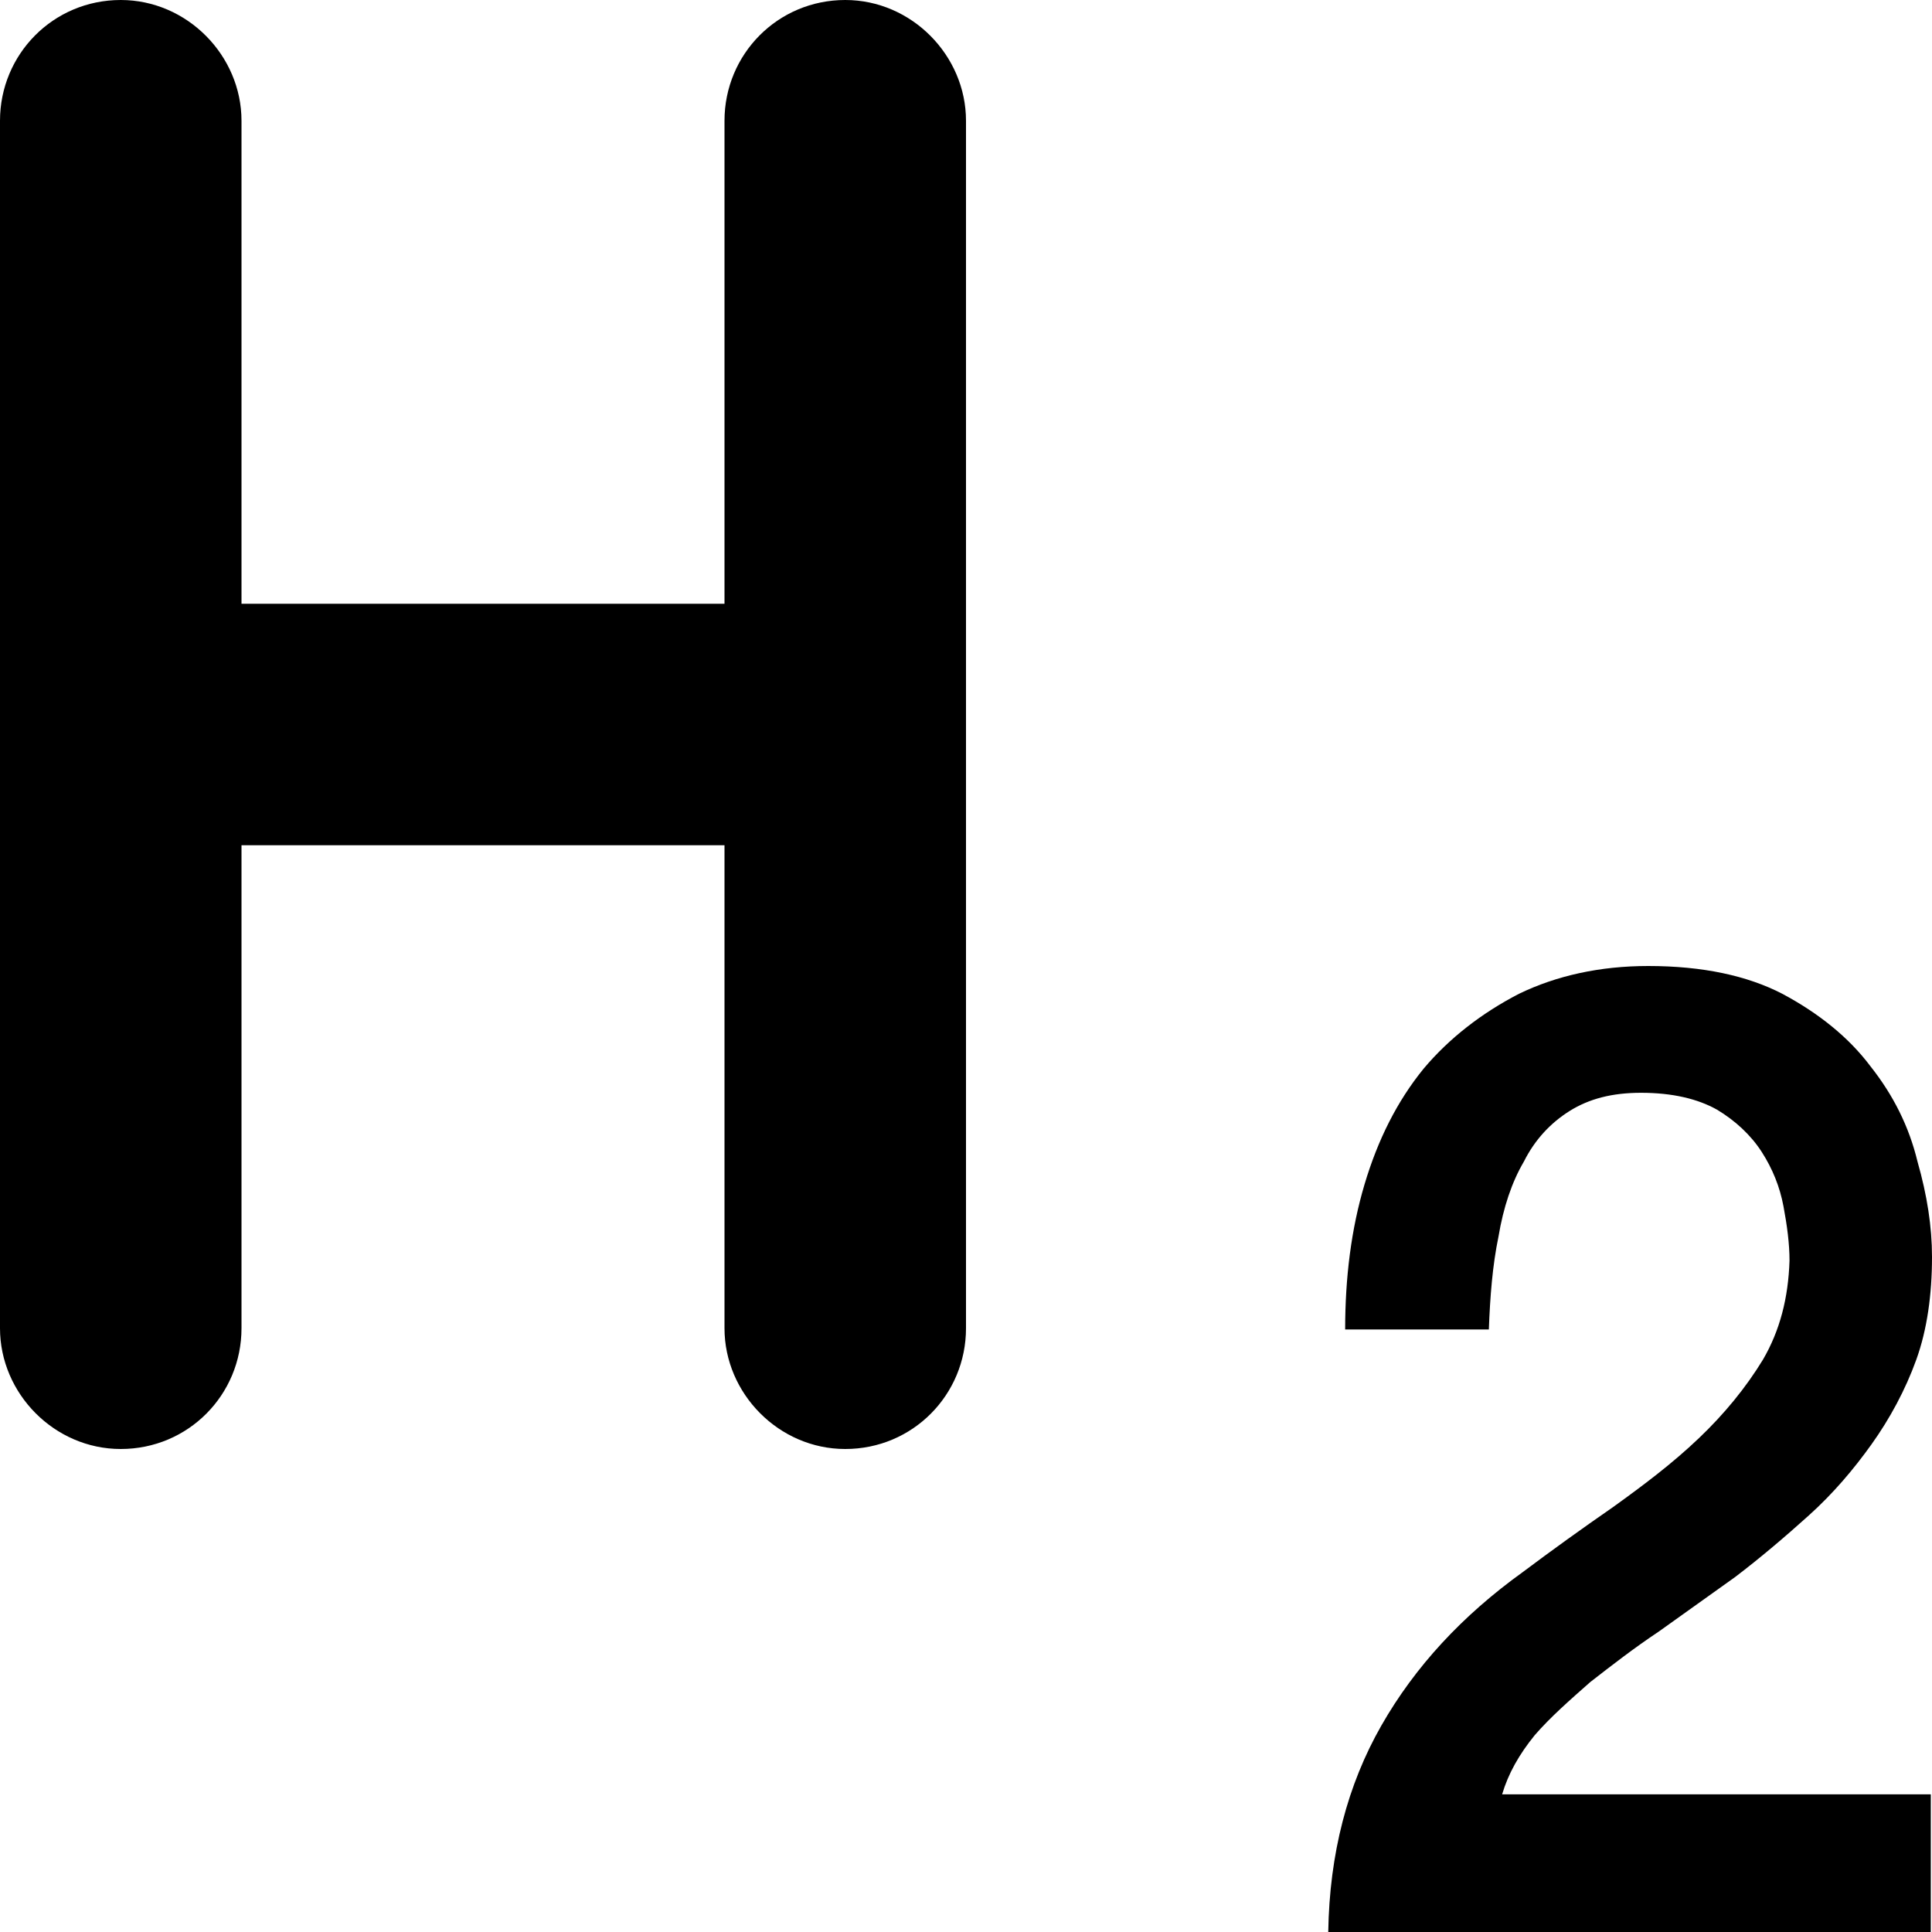
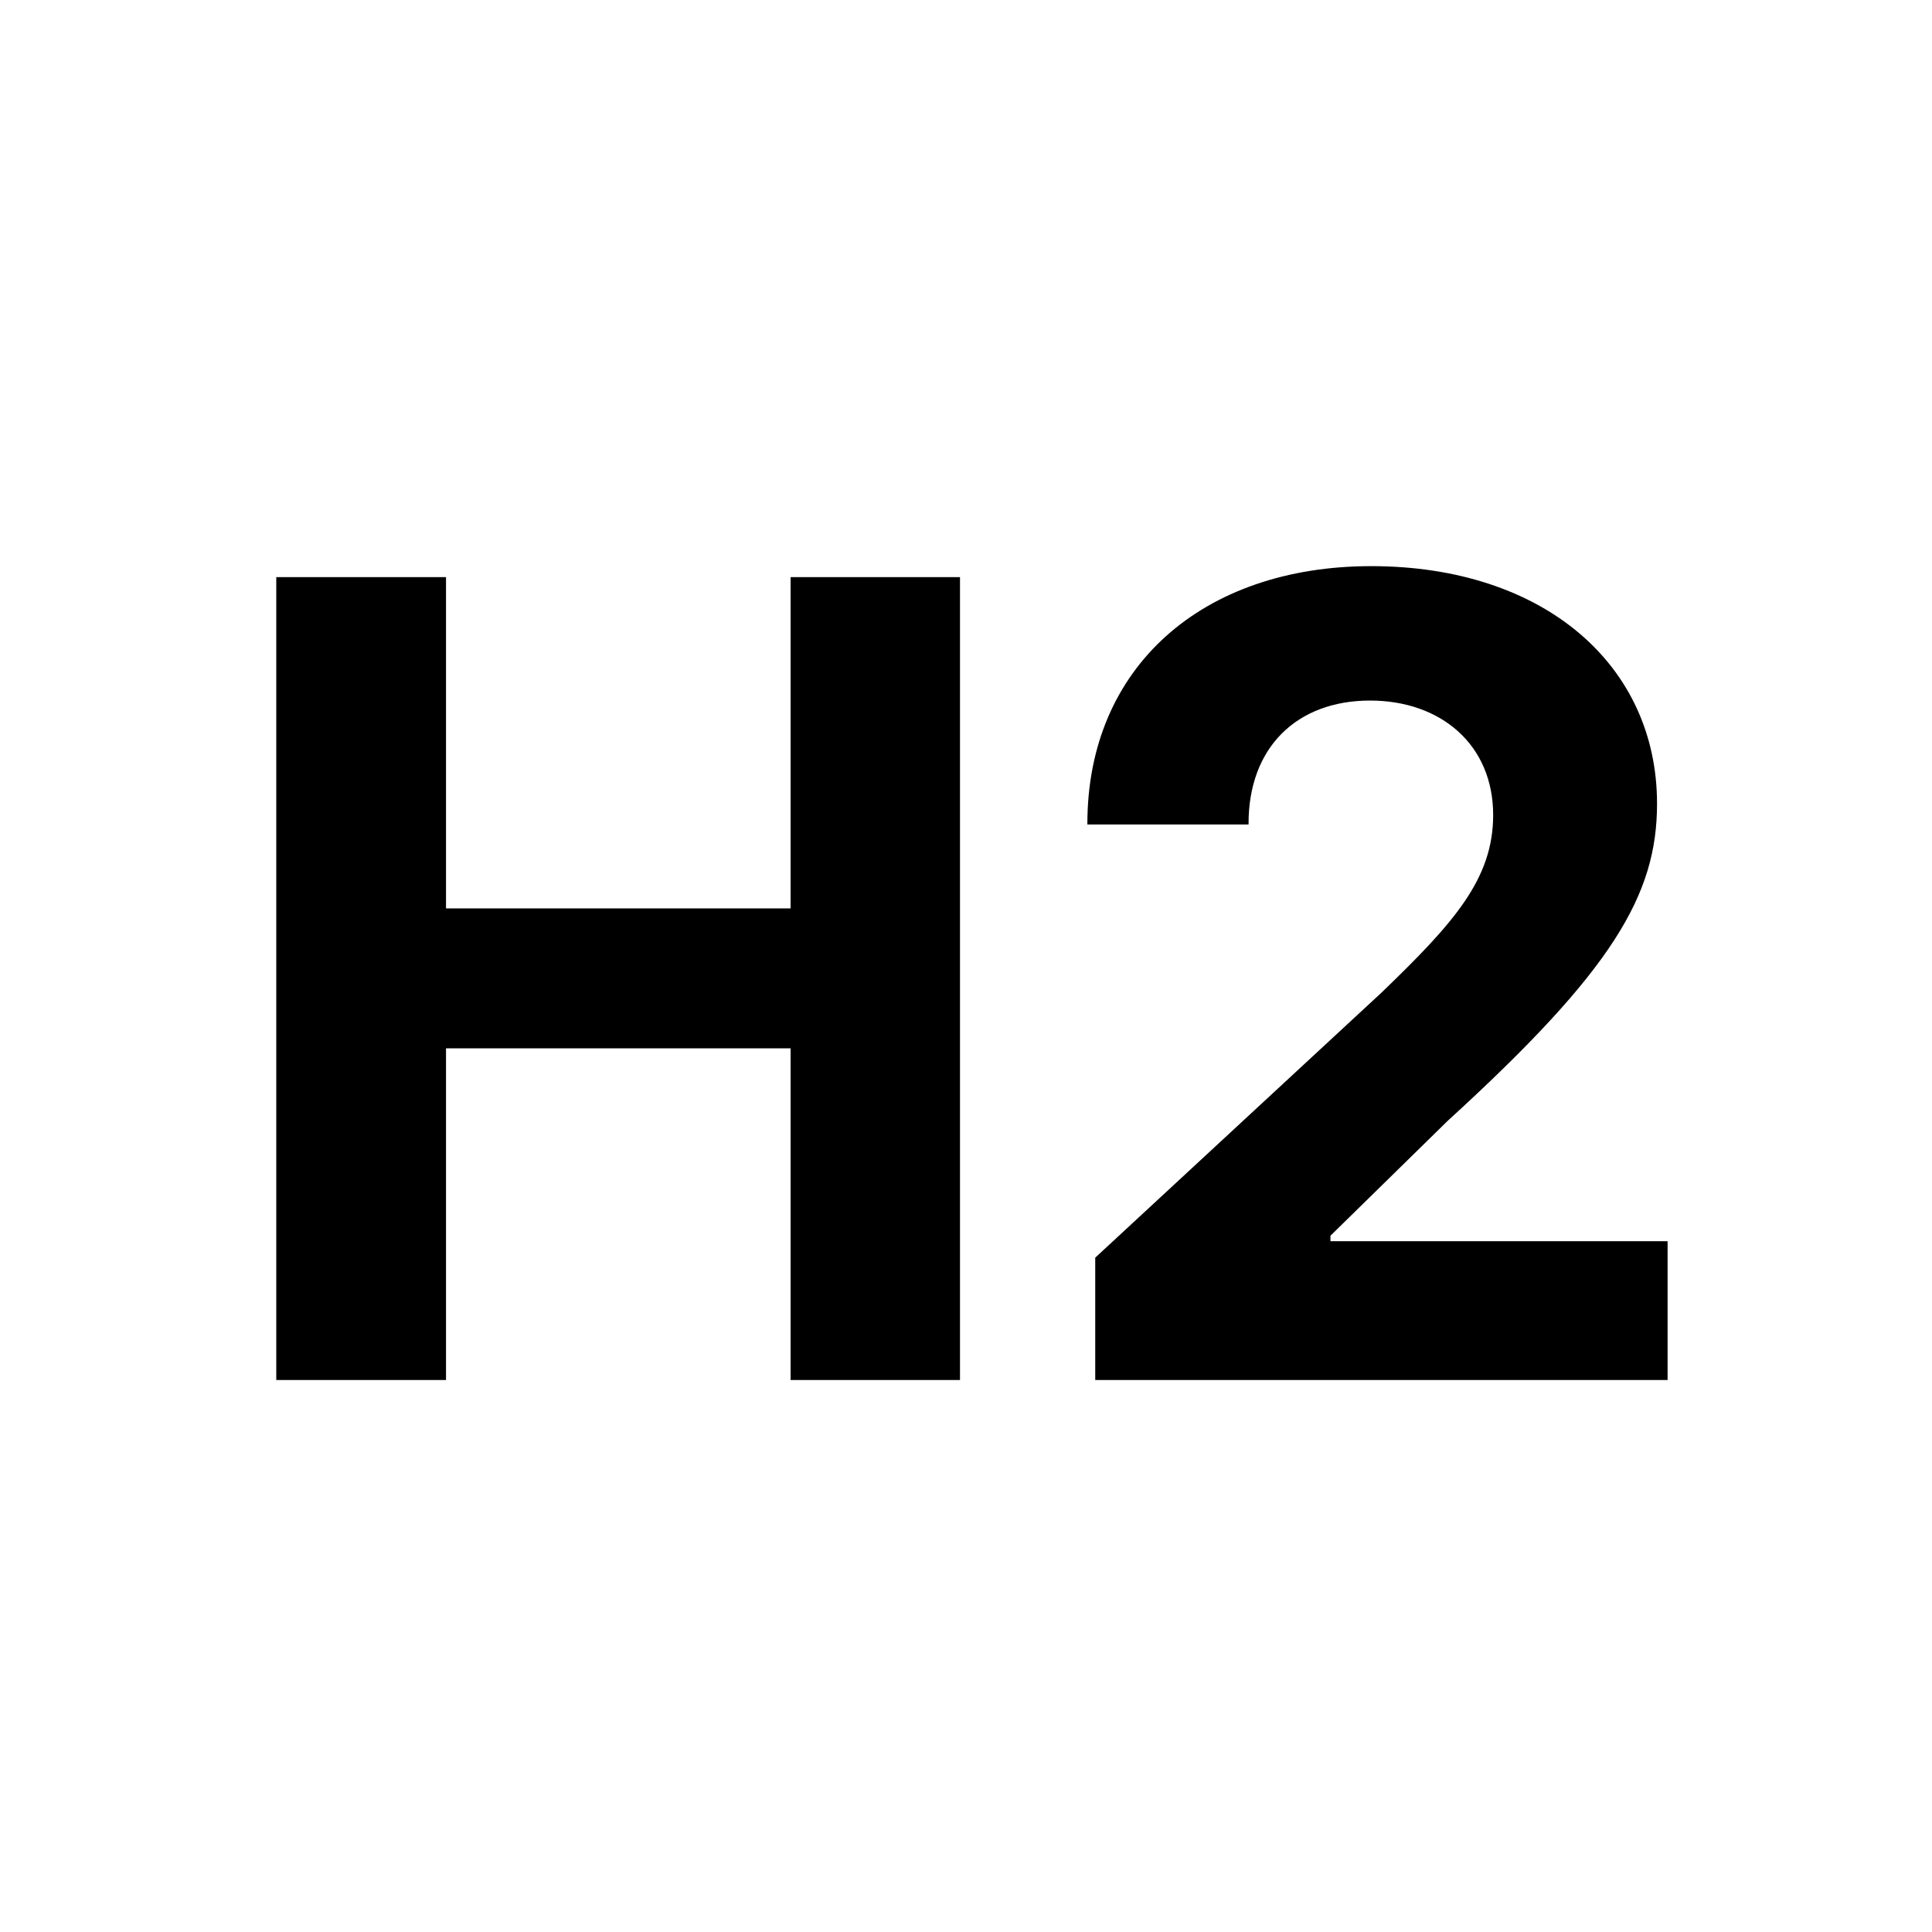
- <svg xmlns="http://www.w3.org/2000/svg" version="1.1" id="Layer_1" x="0px" y="0px" viewBox="0 0 16 16" enable-background="new 0 0 16 16" xml:space="preserve">
-   <g id="heading_two_2_">
-     <g id="pt-icon-header2-16">
-       <path id="Combined-Shape_16_" d="M13.17,13.93c-0.17,0.15-0.33,0.29-0.46,0.44c-0.13,0.16-0.22,0.32-0.27,0.49h3.55V16H11    c0.01-0.65,0.16-1.22,0.44-1.71c0.28-0.49,0.67-0.91,1.17-1.27c0.24-0.18,0.49-0.36,0.75-0.54c0.25-0.18,0.49-0.36,0.71-0.57    c0.21-0.2,0.39-0.42,0.53-0.65c0.14-0.24,0.21-0.51,0.22-0.82c0-0.14-0.02-0.29-0.05-0.45c-0.03-0.16-0.09-0.31-0.18-0.45    c-0.09-0.14-0.22-0.26-0.37-0.35c-0.16-0.09-0.37-0.14-0.63-0.14c-0.24,0-0.43,0.05-0.59,0.15c-0.16,0.1-0.29,0.24-0.38,0.42    c-0.1,0.17-0.17,0.38-0.21,0.62c-0.05,0.24-0.07,0.5-0.08,0.77h-1.19c0-0.43,0.05-0.83,0.16-1.2c0.11-0.37,0.27-0.69,0.49-0.96    C12,8.6,12.27,8.39,12.58,8.23C12.89,8.08,13.25,8,13.65,8c0.45,0,0.82,0.08,1.11,0.23c0.3,0.16,0.55,0.36,0.73,0.6    c0.19,0.24,0.32,0.5,0.39,0.79C15.96,9.9,16,10.16,16,10.41c0,0.31-0.04,0.6-0.13,0.85c-0.09,0.25-0.22,0.49-0.37,0.7    c-0.15,0.21-0.32,0.41-0.52,0.59c-0.2,0.18-0.4,0.35-0.61,0.51c-0.21,0.15-0.42,0.3-0.63,0.45    C13.53,13.65,13.35,13.79,13.17,13.93z M0,1c0-0.55,0.44-1,1-1c0.55,0,1,0.46,1,1v10c0,0.55-0.44,1-1,1c-0.55,0-1-0.46-1-1V1z     M6,1c0-0.55,0.44-1,1-1c0.55,0,1,0.46,1,1v10c0,0.55-0.44,1-1,1c-0.55,0-1-0.46-1-1V1z M2,5h4v2H2V5z" />
-     </g>
-   </g>
+ <svg xmlns="http://www.w3.org/2000/svg" width="28" height="28" viewBox="0 0 28 28" fill="none">
+   <path d="M4.004 20H6.464V15.193H11.458V20H13.913V8.364H11.458V13.165H6.464V8.364H4.004V20ZM15.873 20H24.168V17.989H19.282V17.909L20.981 16.244C23.373 14.062 24.015 12.972 24.015 11.648C24.015 9.631 22.367 8.205 19.873 8.205C17.43 8.205 15.754 9.665 15.759 11.949H18.095C18.089 10.835 18.793 10.153 19.856 10.153C20.879 10.153 21.64 10.79 21.64 11.812C21.64 12.739 21.072 13.375 20.015 14.392L15.873 18.227V20Z" fill="currentColor" />
+   <rect width="28" height="28" rx="4" class="mms-background" fill="transparent" />
</svg>
